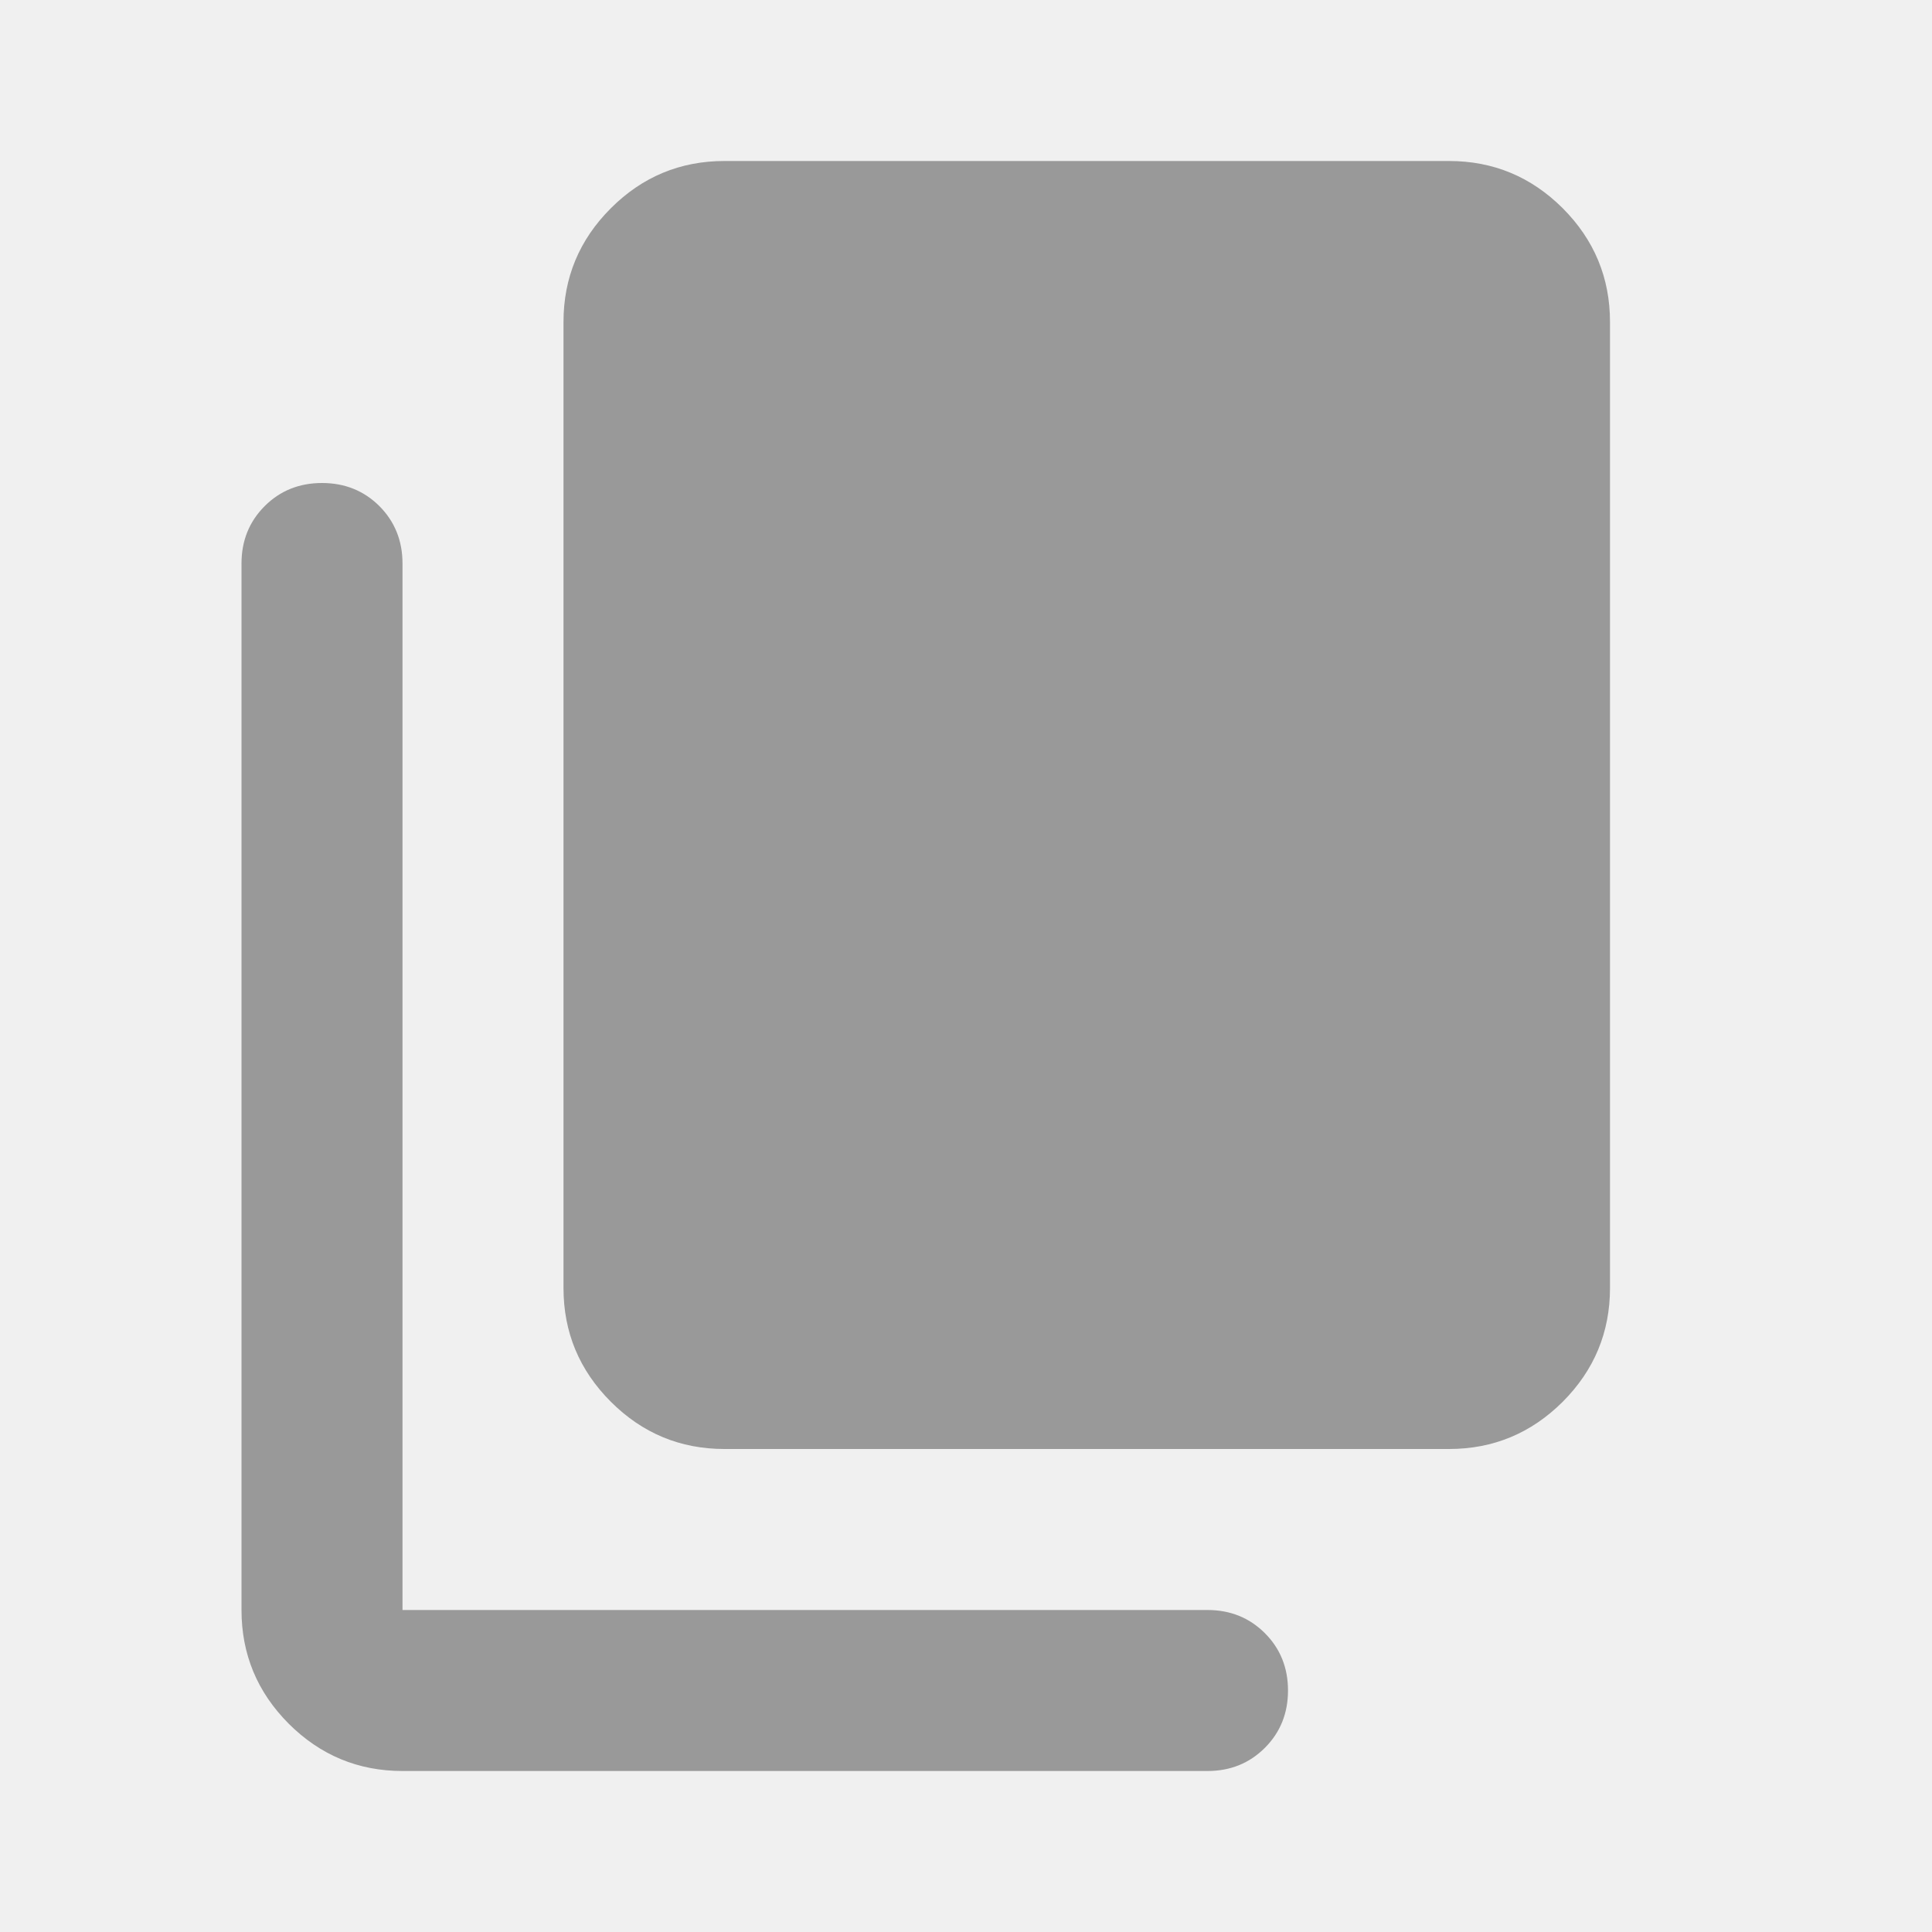
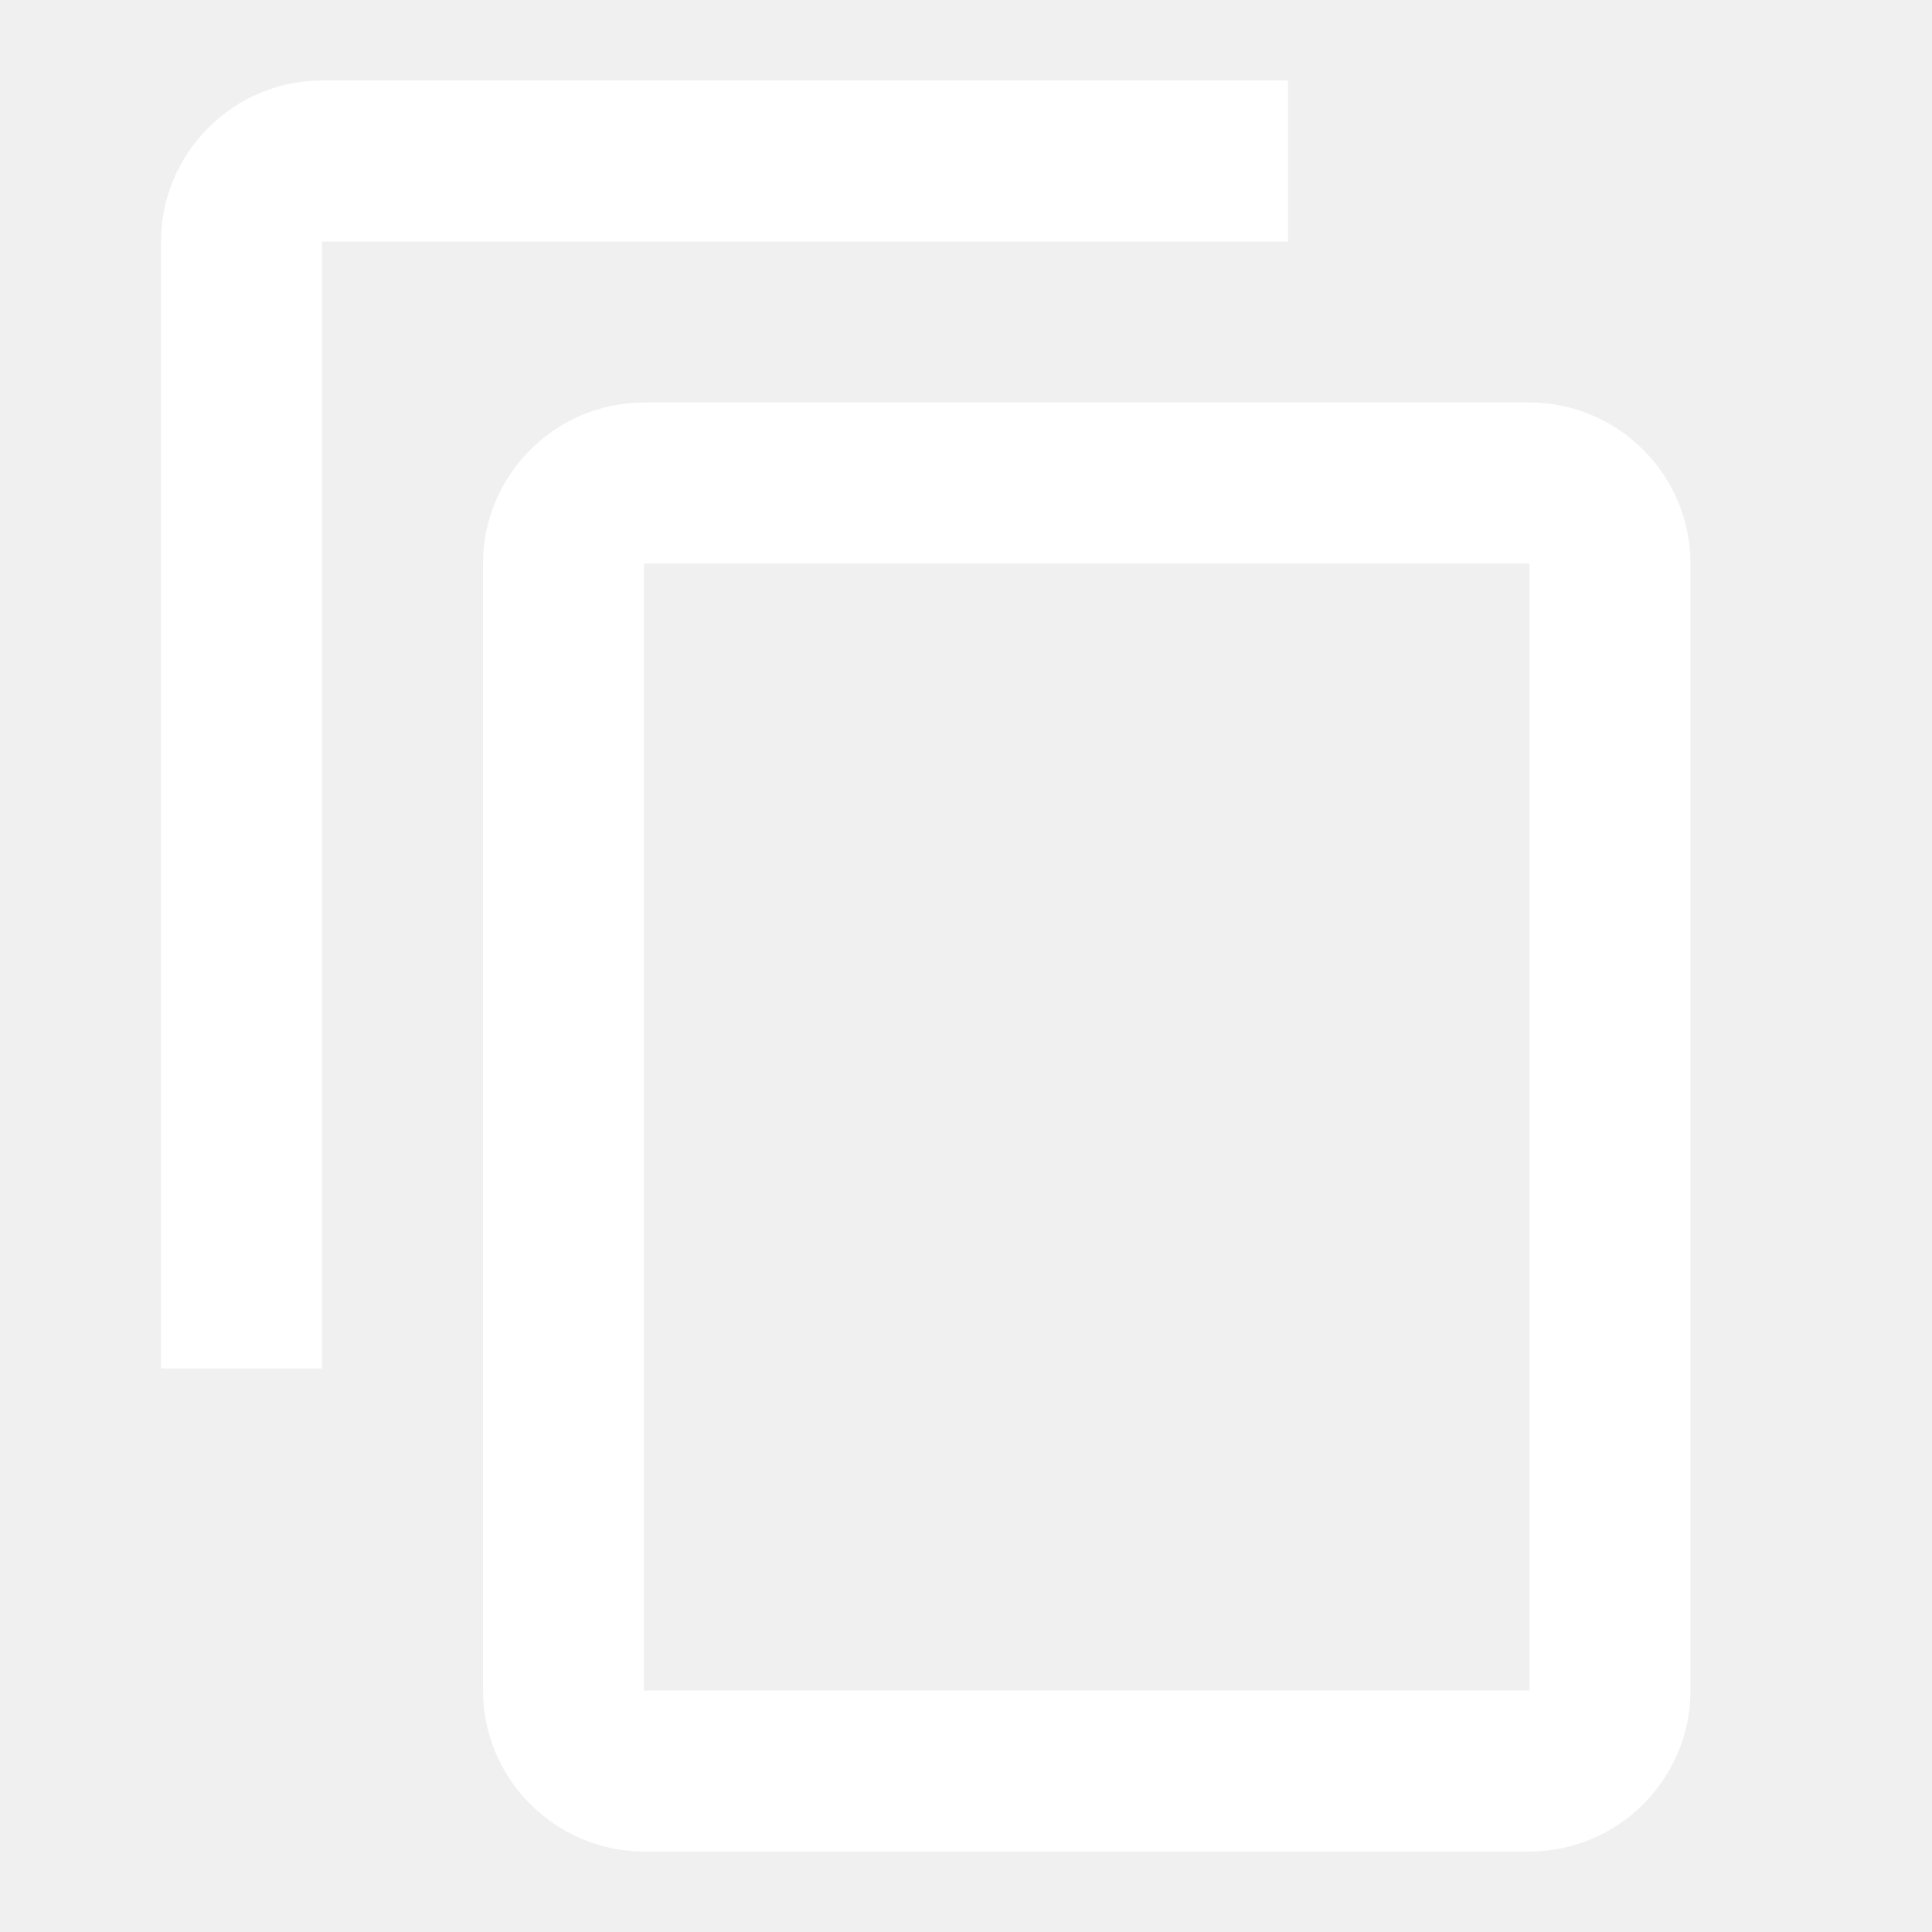
<svg xmlns="http://www.w3.org/2000/svg" width="24" height="24" viewBox="0 0 24 24" fill="none">
-   <path d="M9 18C8.45 18 7.979 17.804 7.588 17.413C7.196 17.021 7 16.55 7 16V4C7 3.45 7.196 2.979 7.588 2.587C7.979 2.196 8.45 2 9 2H18C18.55 2 19.021 2.196 19.413 2.587C19.804 2.979 20 3.45 20 4V16C20 16.55 19.804 17.021 19.413 17.413C19.021 17.804 18.55 18 18 18H9ZM5 22C4.45 22 3.979 21.804 3.587 21.413C3.196 21.021 3 20.55 3 20V7C3 6.717 3.096 6.479 3.288 6.287C3.479 6.096 3.717 6 4 6C4.283 6 4.521 6.096 4.713 6.287C4.904 6.479 5 6.717 5 7V20H15C15.283 20 15.521 20.096 15.713 20.288C15.904 20.479 16 20.717 16 21C16 21.283 15.904 21.521 15.713 21.712C15.521 21.904 15.283 22 15 22H5Z" fill="#999" />
+   <g clip-path="url(#clip0_71_905)">
+     <path d="M16 1H4C2.9 1 2 1.9 2 3V17H4V3H16V1ZM19 5H8C6.9 5 6 5.9 6 7V21C6 22.1 6.9 23 8 23H19C20.1 23 21 22.1 21 21V7C21 5.9 20.1 5 19 5ZM19 21H8V7H19V21Z" fill="#fff" />
+   </g>
+   <defs>
+     <clipPath id="clip0_71_905">
+       <rect width="24" height="24" fill="white" />
+     </clipPath>
+   </defs>
</svg>
